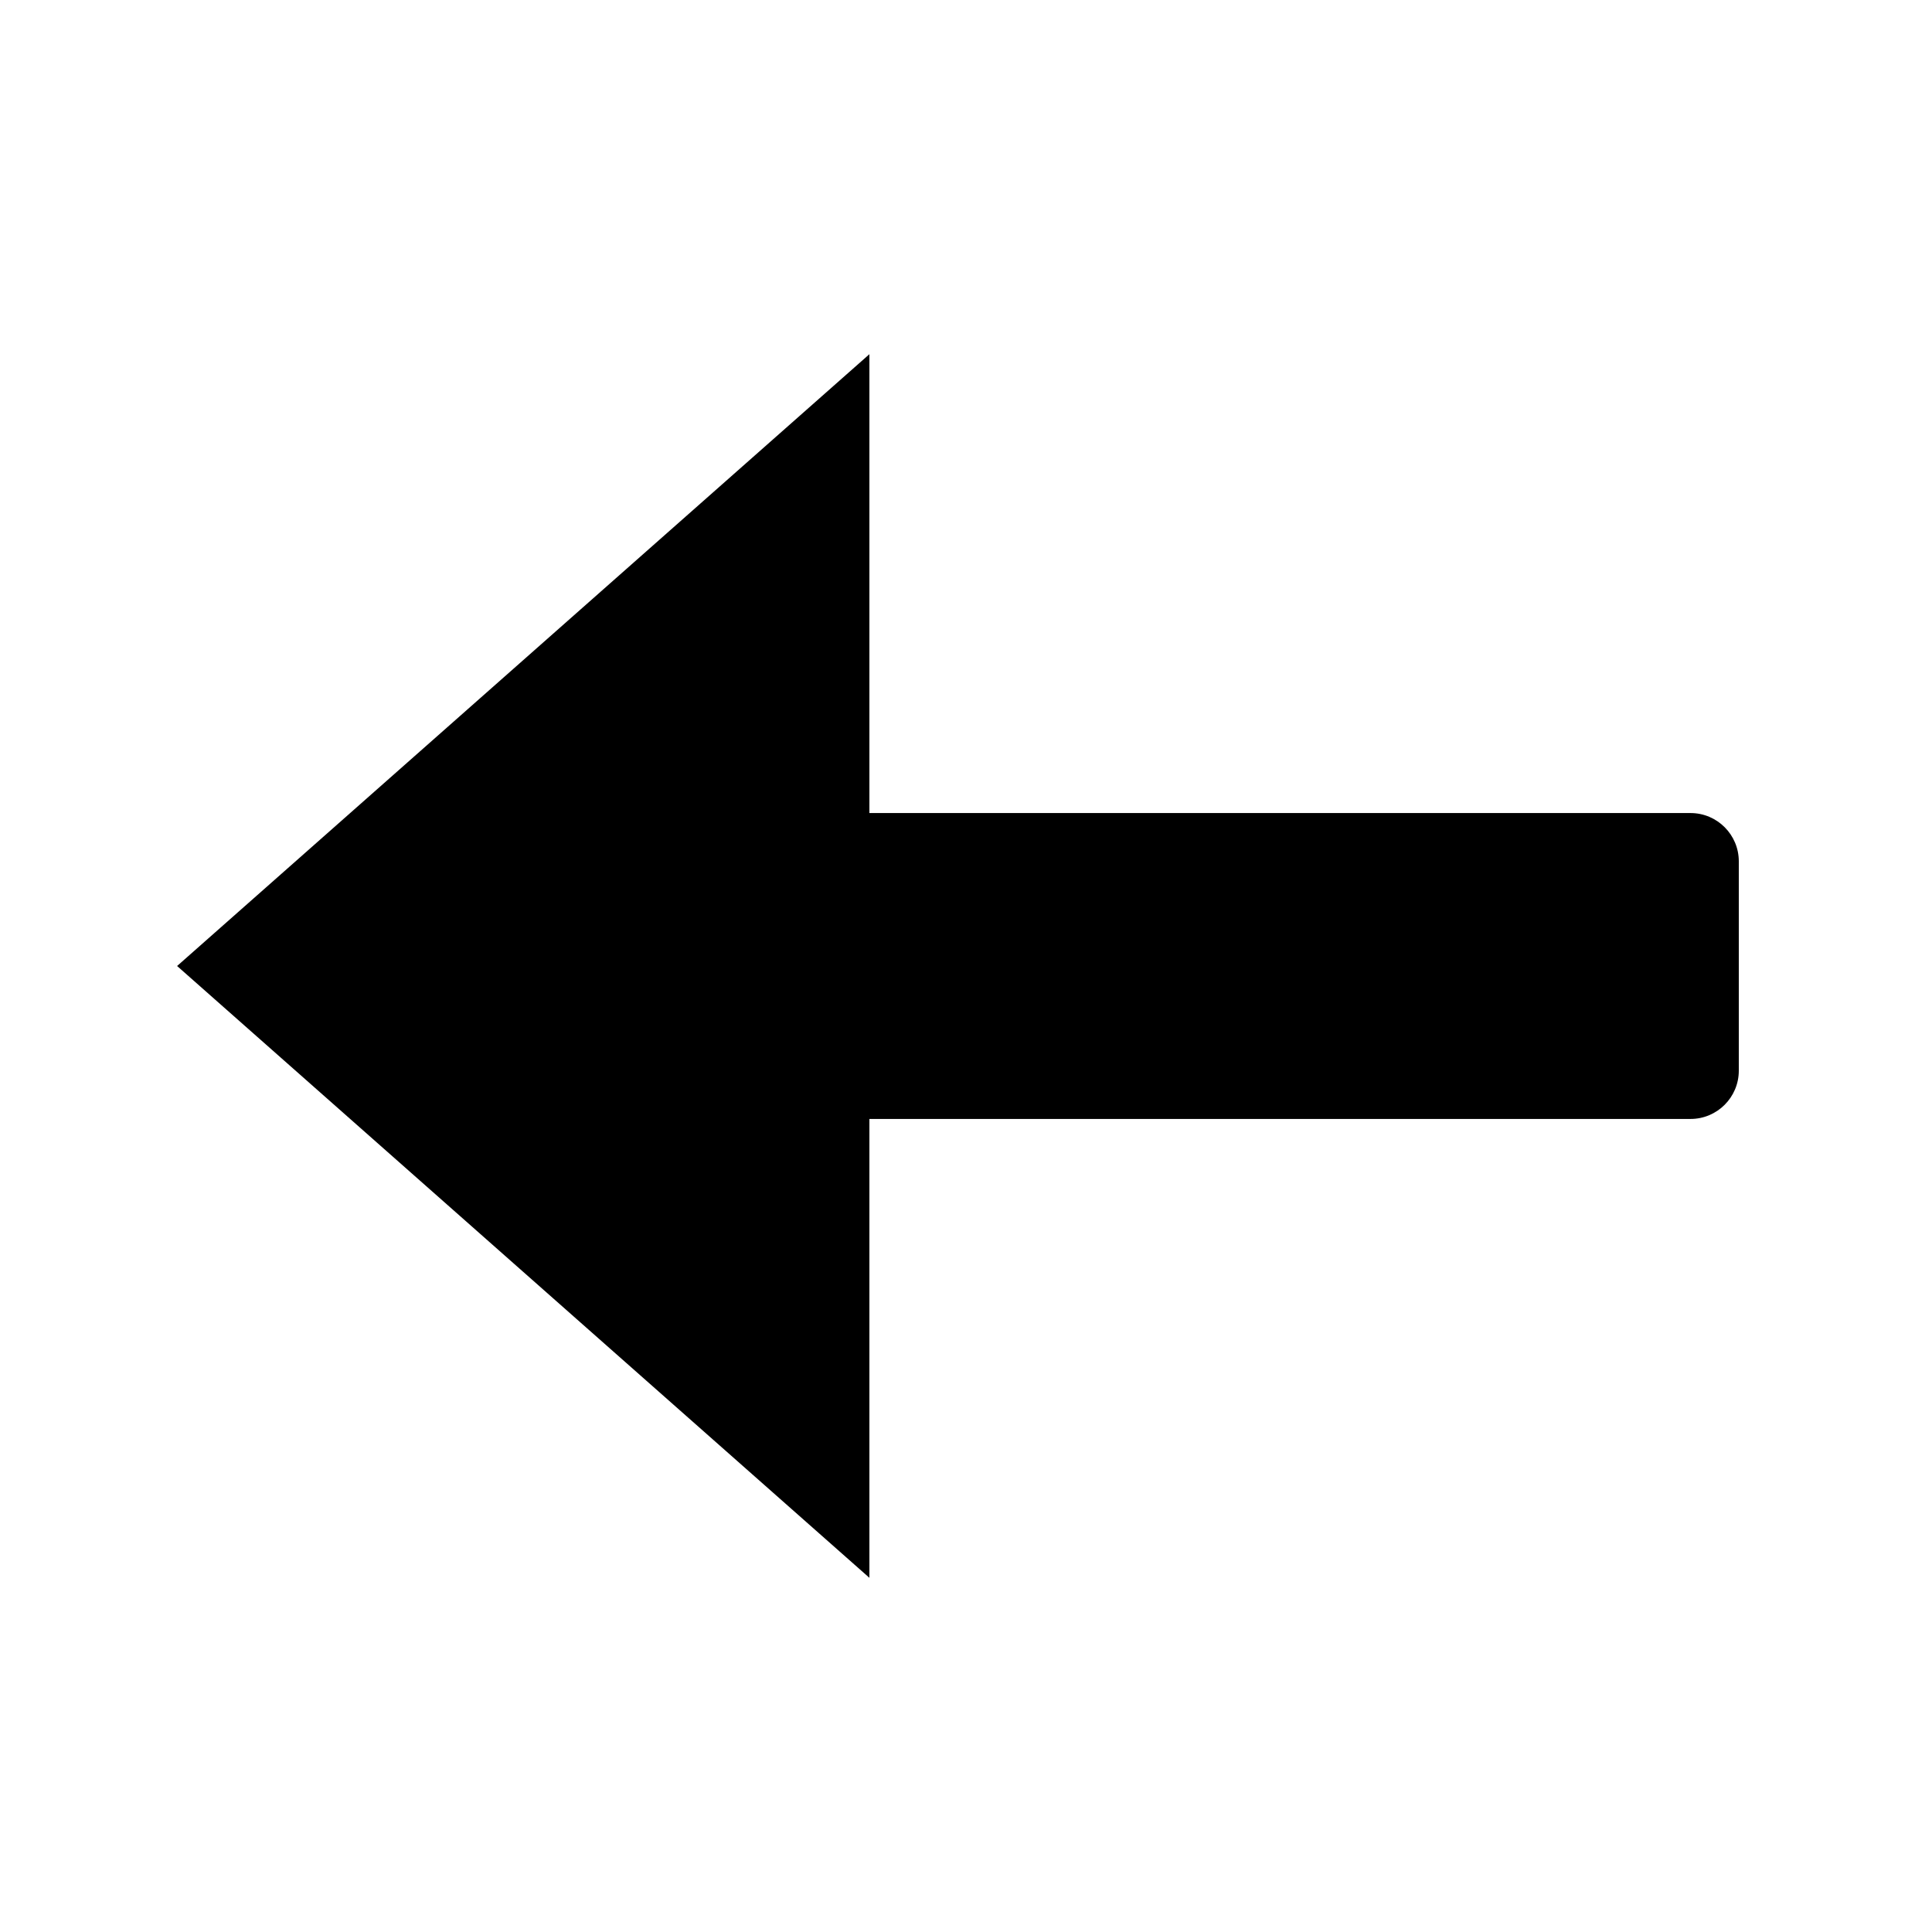
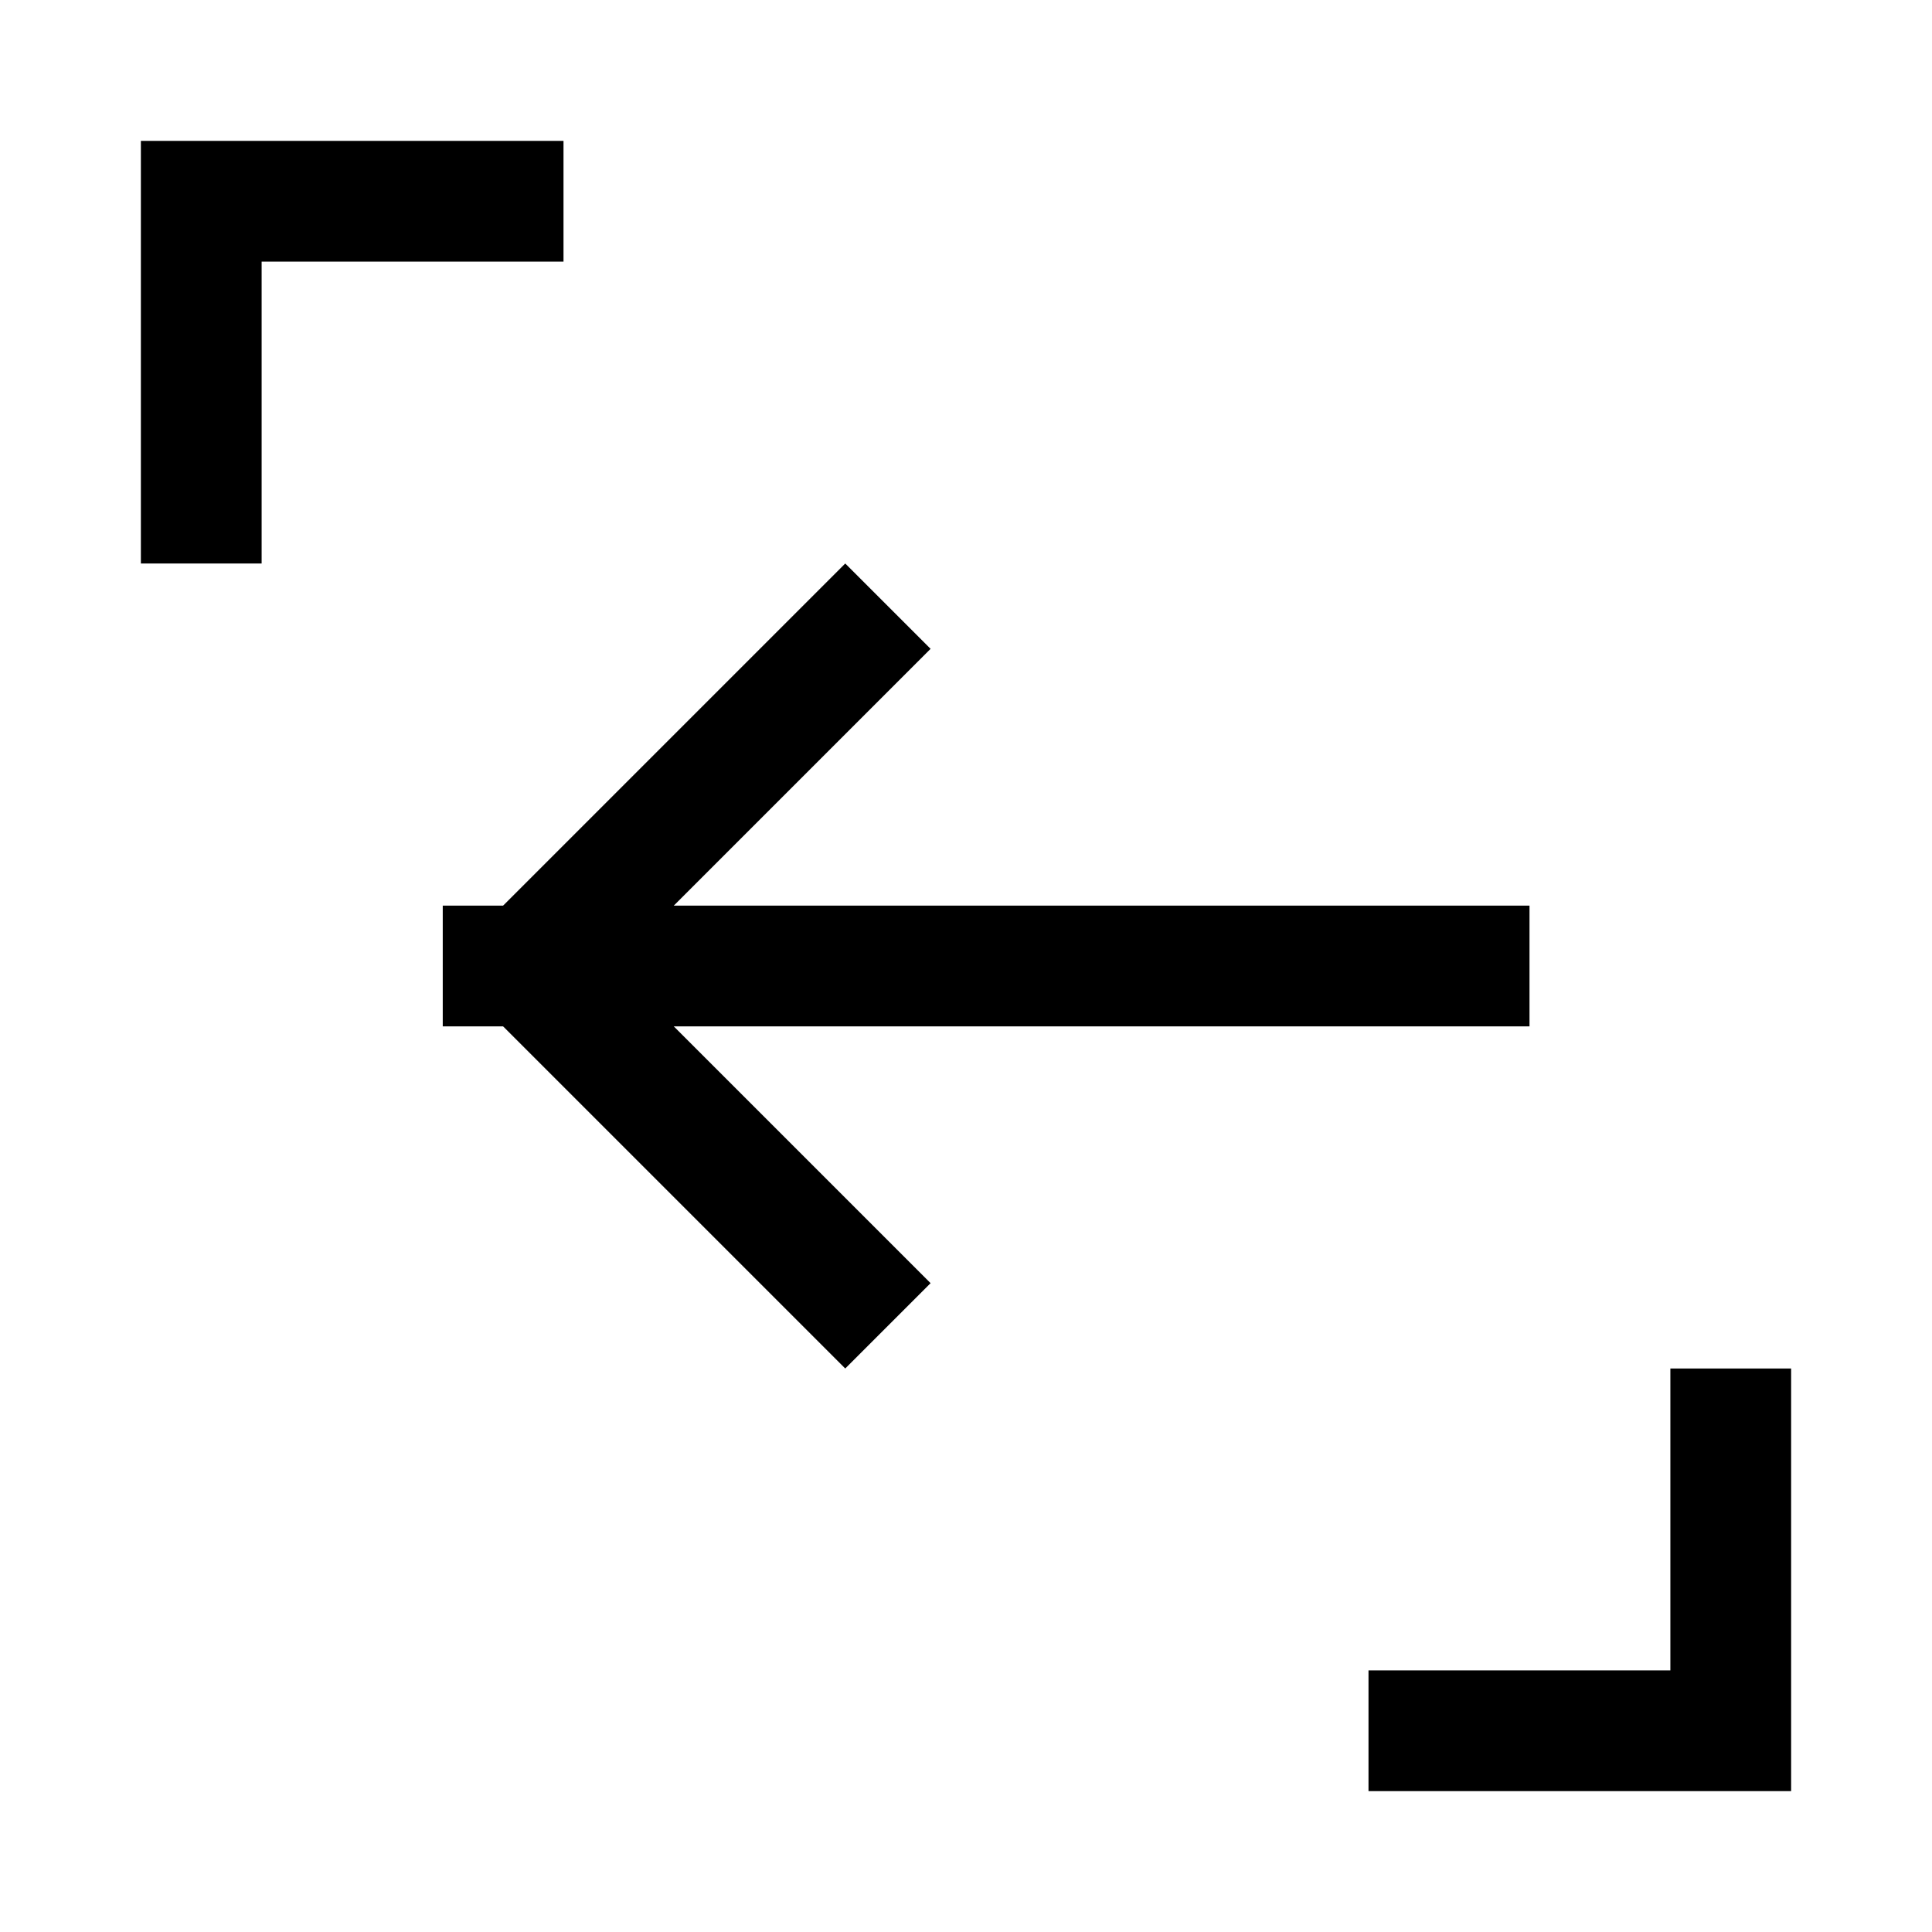
<svg xmlns="http://www.w3.org/2000/svg" viewBox="0 0 24 24" fill="currentColor" stroke="none">
-   <rect x="7.6" y="10.1" width="14" height="3.8" rx="0.6" />
-   <polygon points="10.8,4.4 2.2,12 10.8,19.6" />
+   <path d="M5.5 11.25H19V12.75H5.5Z" />
+   <path d="M10.5 7L5.5 12L10.5 17L11.56 15.94L7.62 12L11.56 8.06Z" />
+   <path d="M1.75 7V1.75H7V3.25H3.25V7Z" />
+   <path d="M22.25 17V22.25H17V20.75H20.75V17Z" />
</svg>
